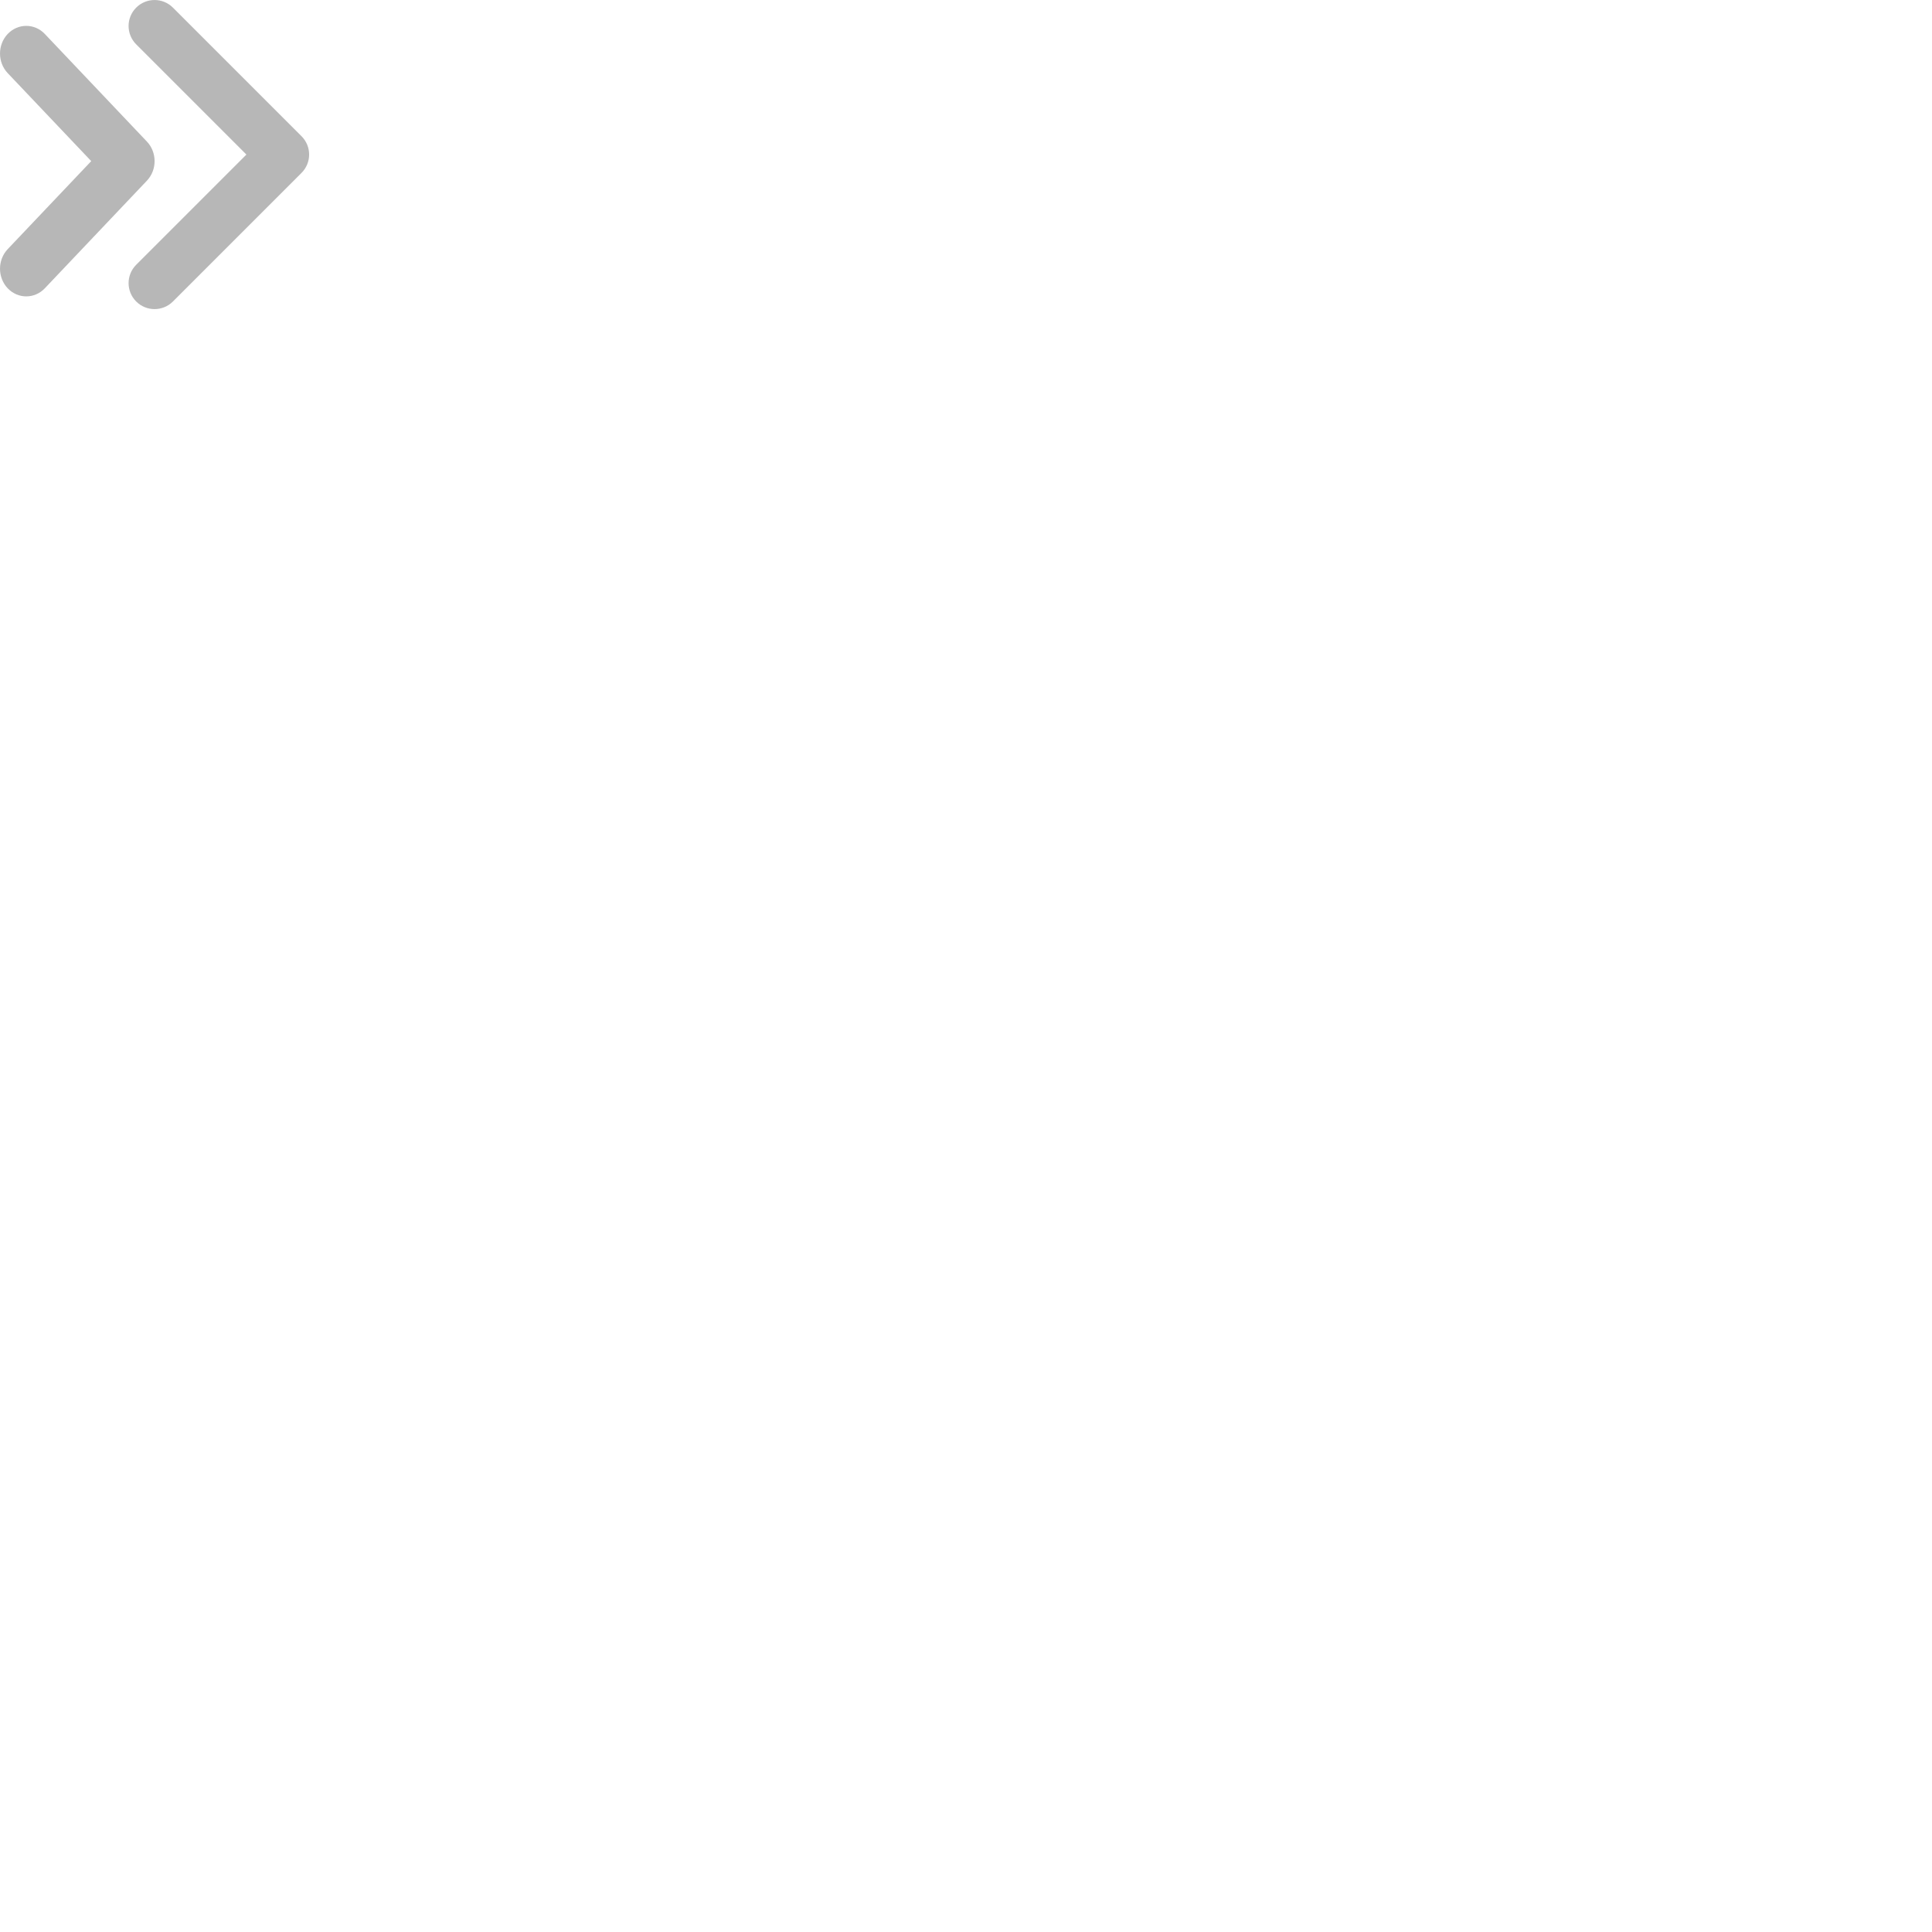
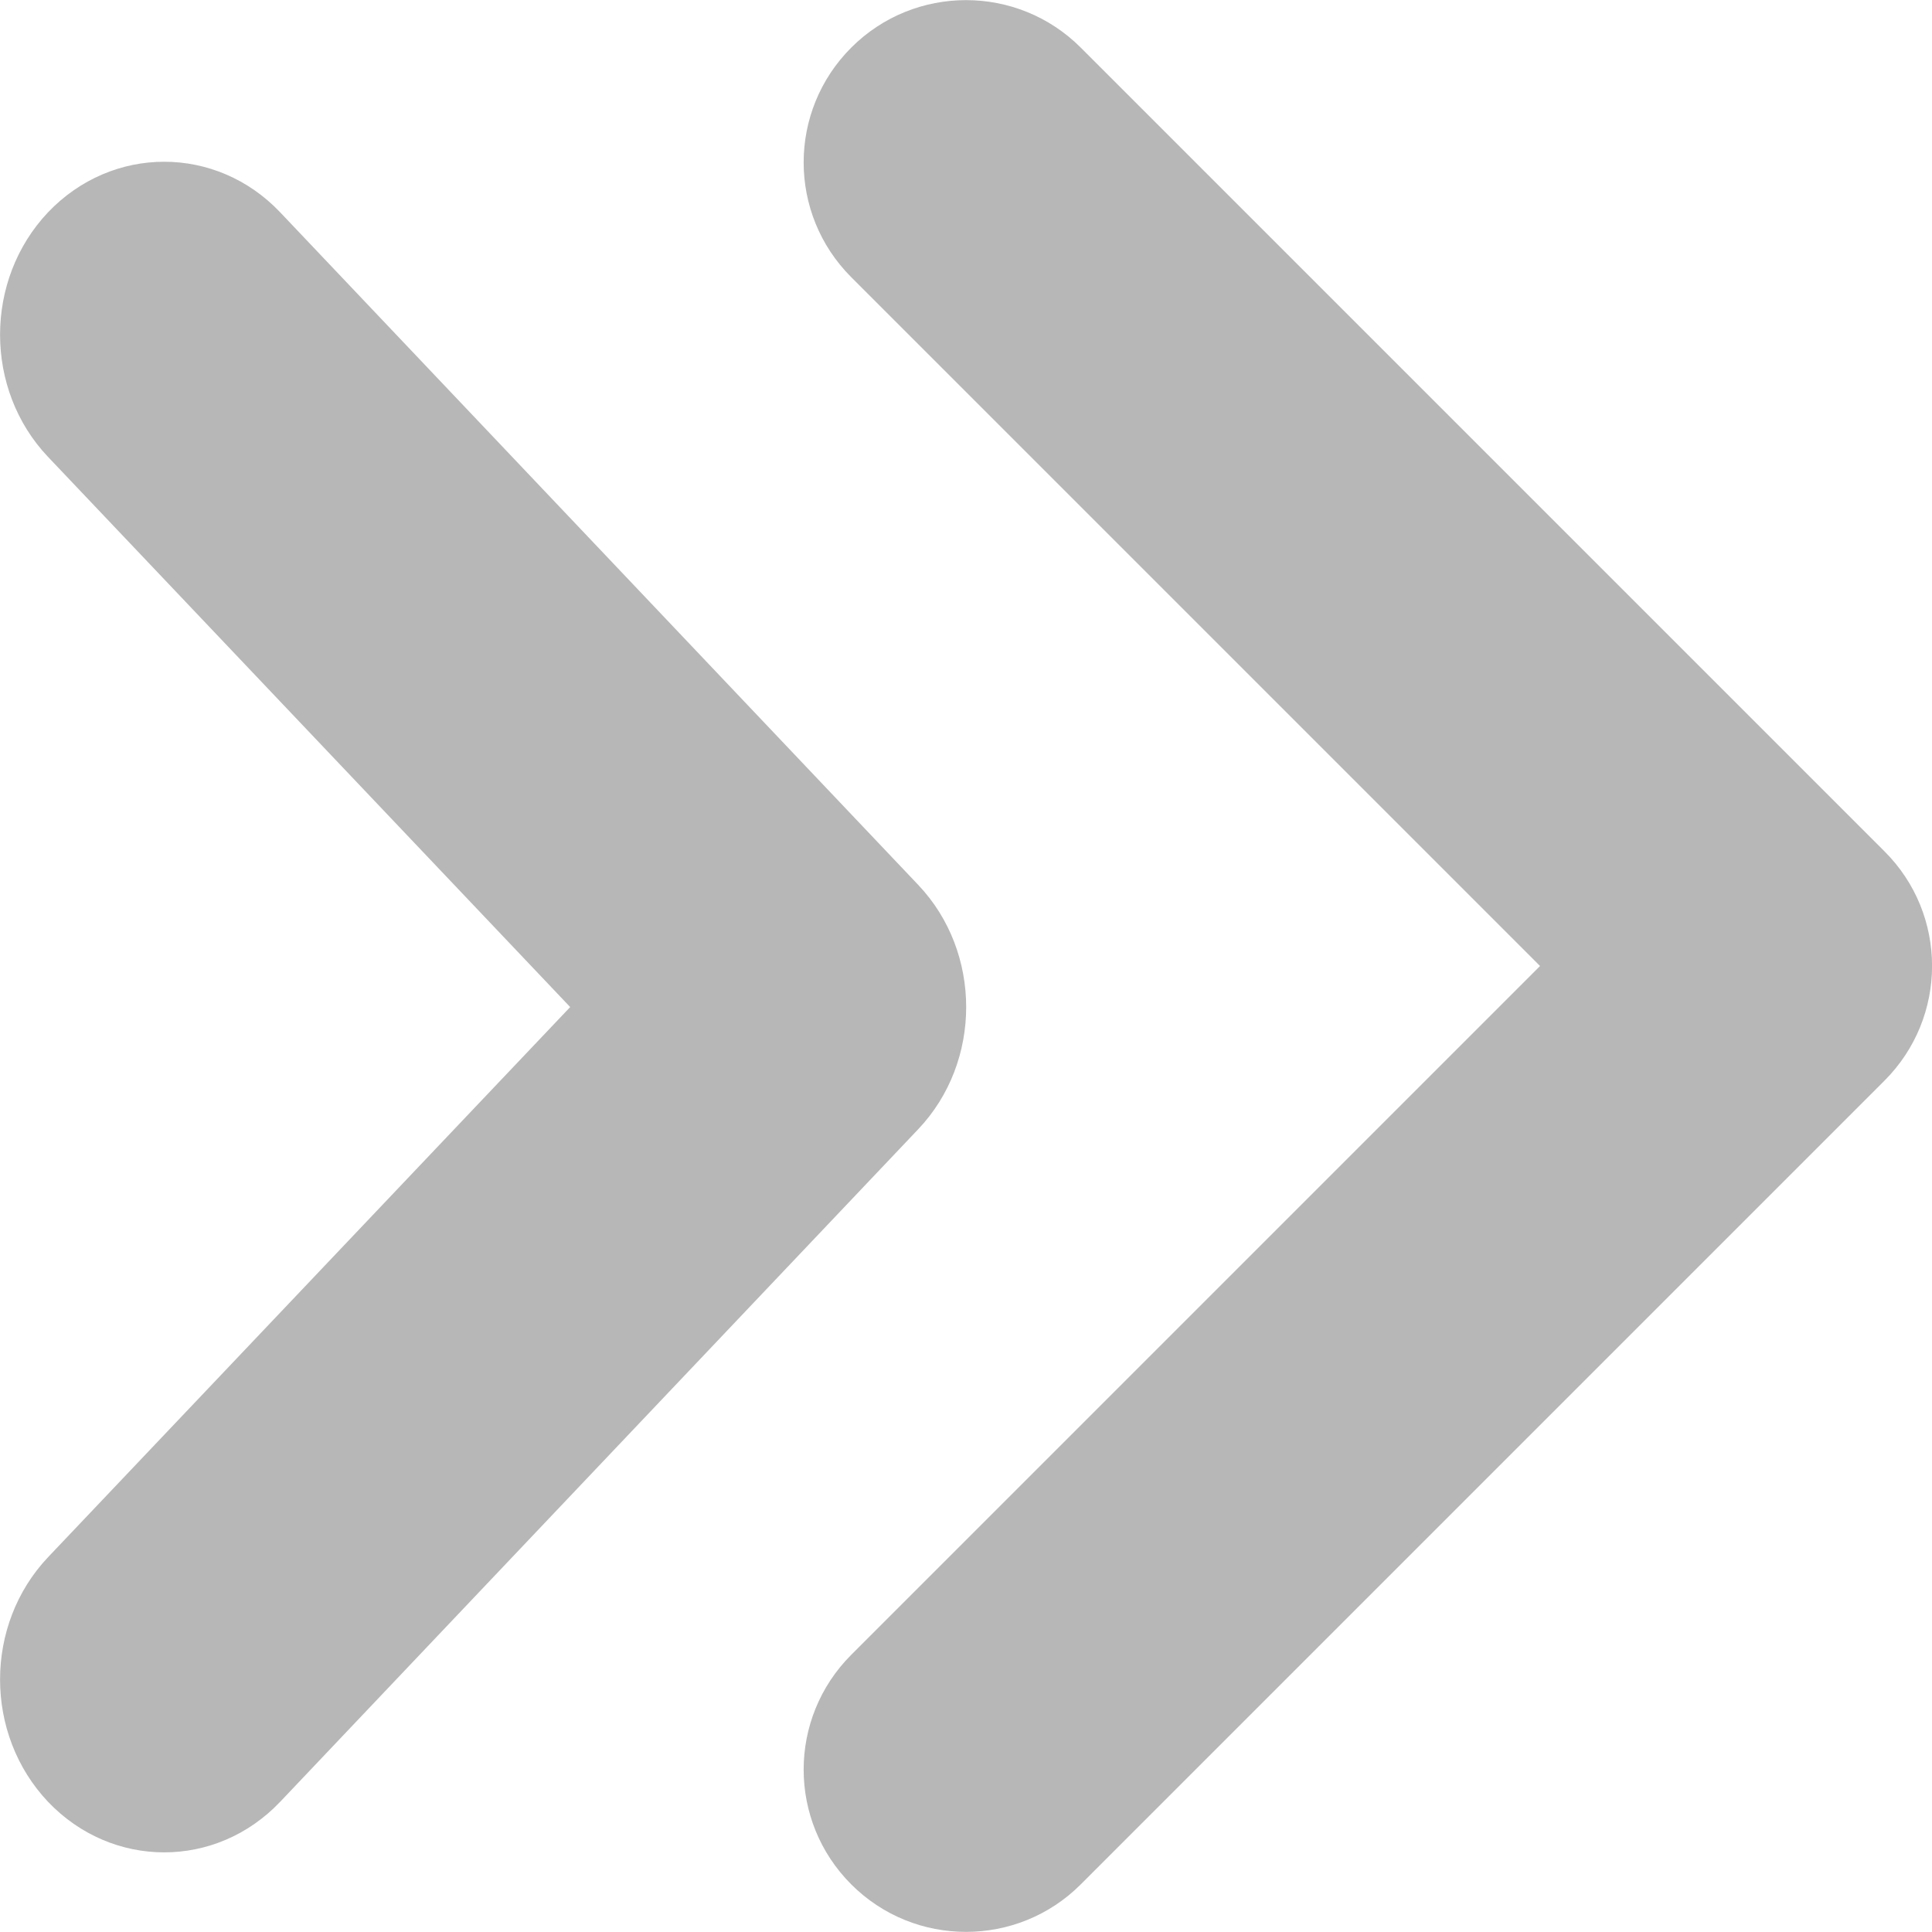
- <svg xmlns="http://www.w3.org/2000/svg" width="50" height="50" viewBox="0 0 50 50" fill="none">
+ <svg xmlns="http://www.w3.org/2000/svg" width="8" height="8" viewBox="0 0 8 8" fill="none">
  <path d="M7.803 4.475L4.475 7.803C4.213 8.065 3.787 8.065 3.525 7.803C3.262 7.54 3.262 7.115 3.525 6.852L6.377 4L3.525 1.148C3.262 0.885 3.262 0.46 3.525 0.197C3.787 -0.065 4.213 -0.065 4.475 0.197L7.803 3.525C8.066 3.787 8.066 4.212 7.803 4.475ZM3.802 4.676L1.16 7.461C0.895 7.74 0.465 7.74 0.199 7.461C-0.066 7.181 -0.066 6.728 0.199 6.448L2.361 4.17L0.199 1.892C-0.066 1.613 -0.066 1.159 0.199 0.879C0.465 0.6 0.895 0.6 1.16 0.879L3.802 3.664C4.067 3.943 4.067 4.397 3.802 4.676Z" fill="#B7B7B7" />
</svg>
